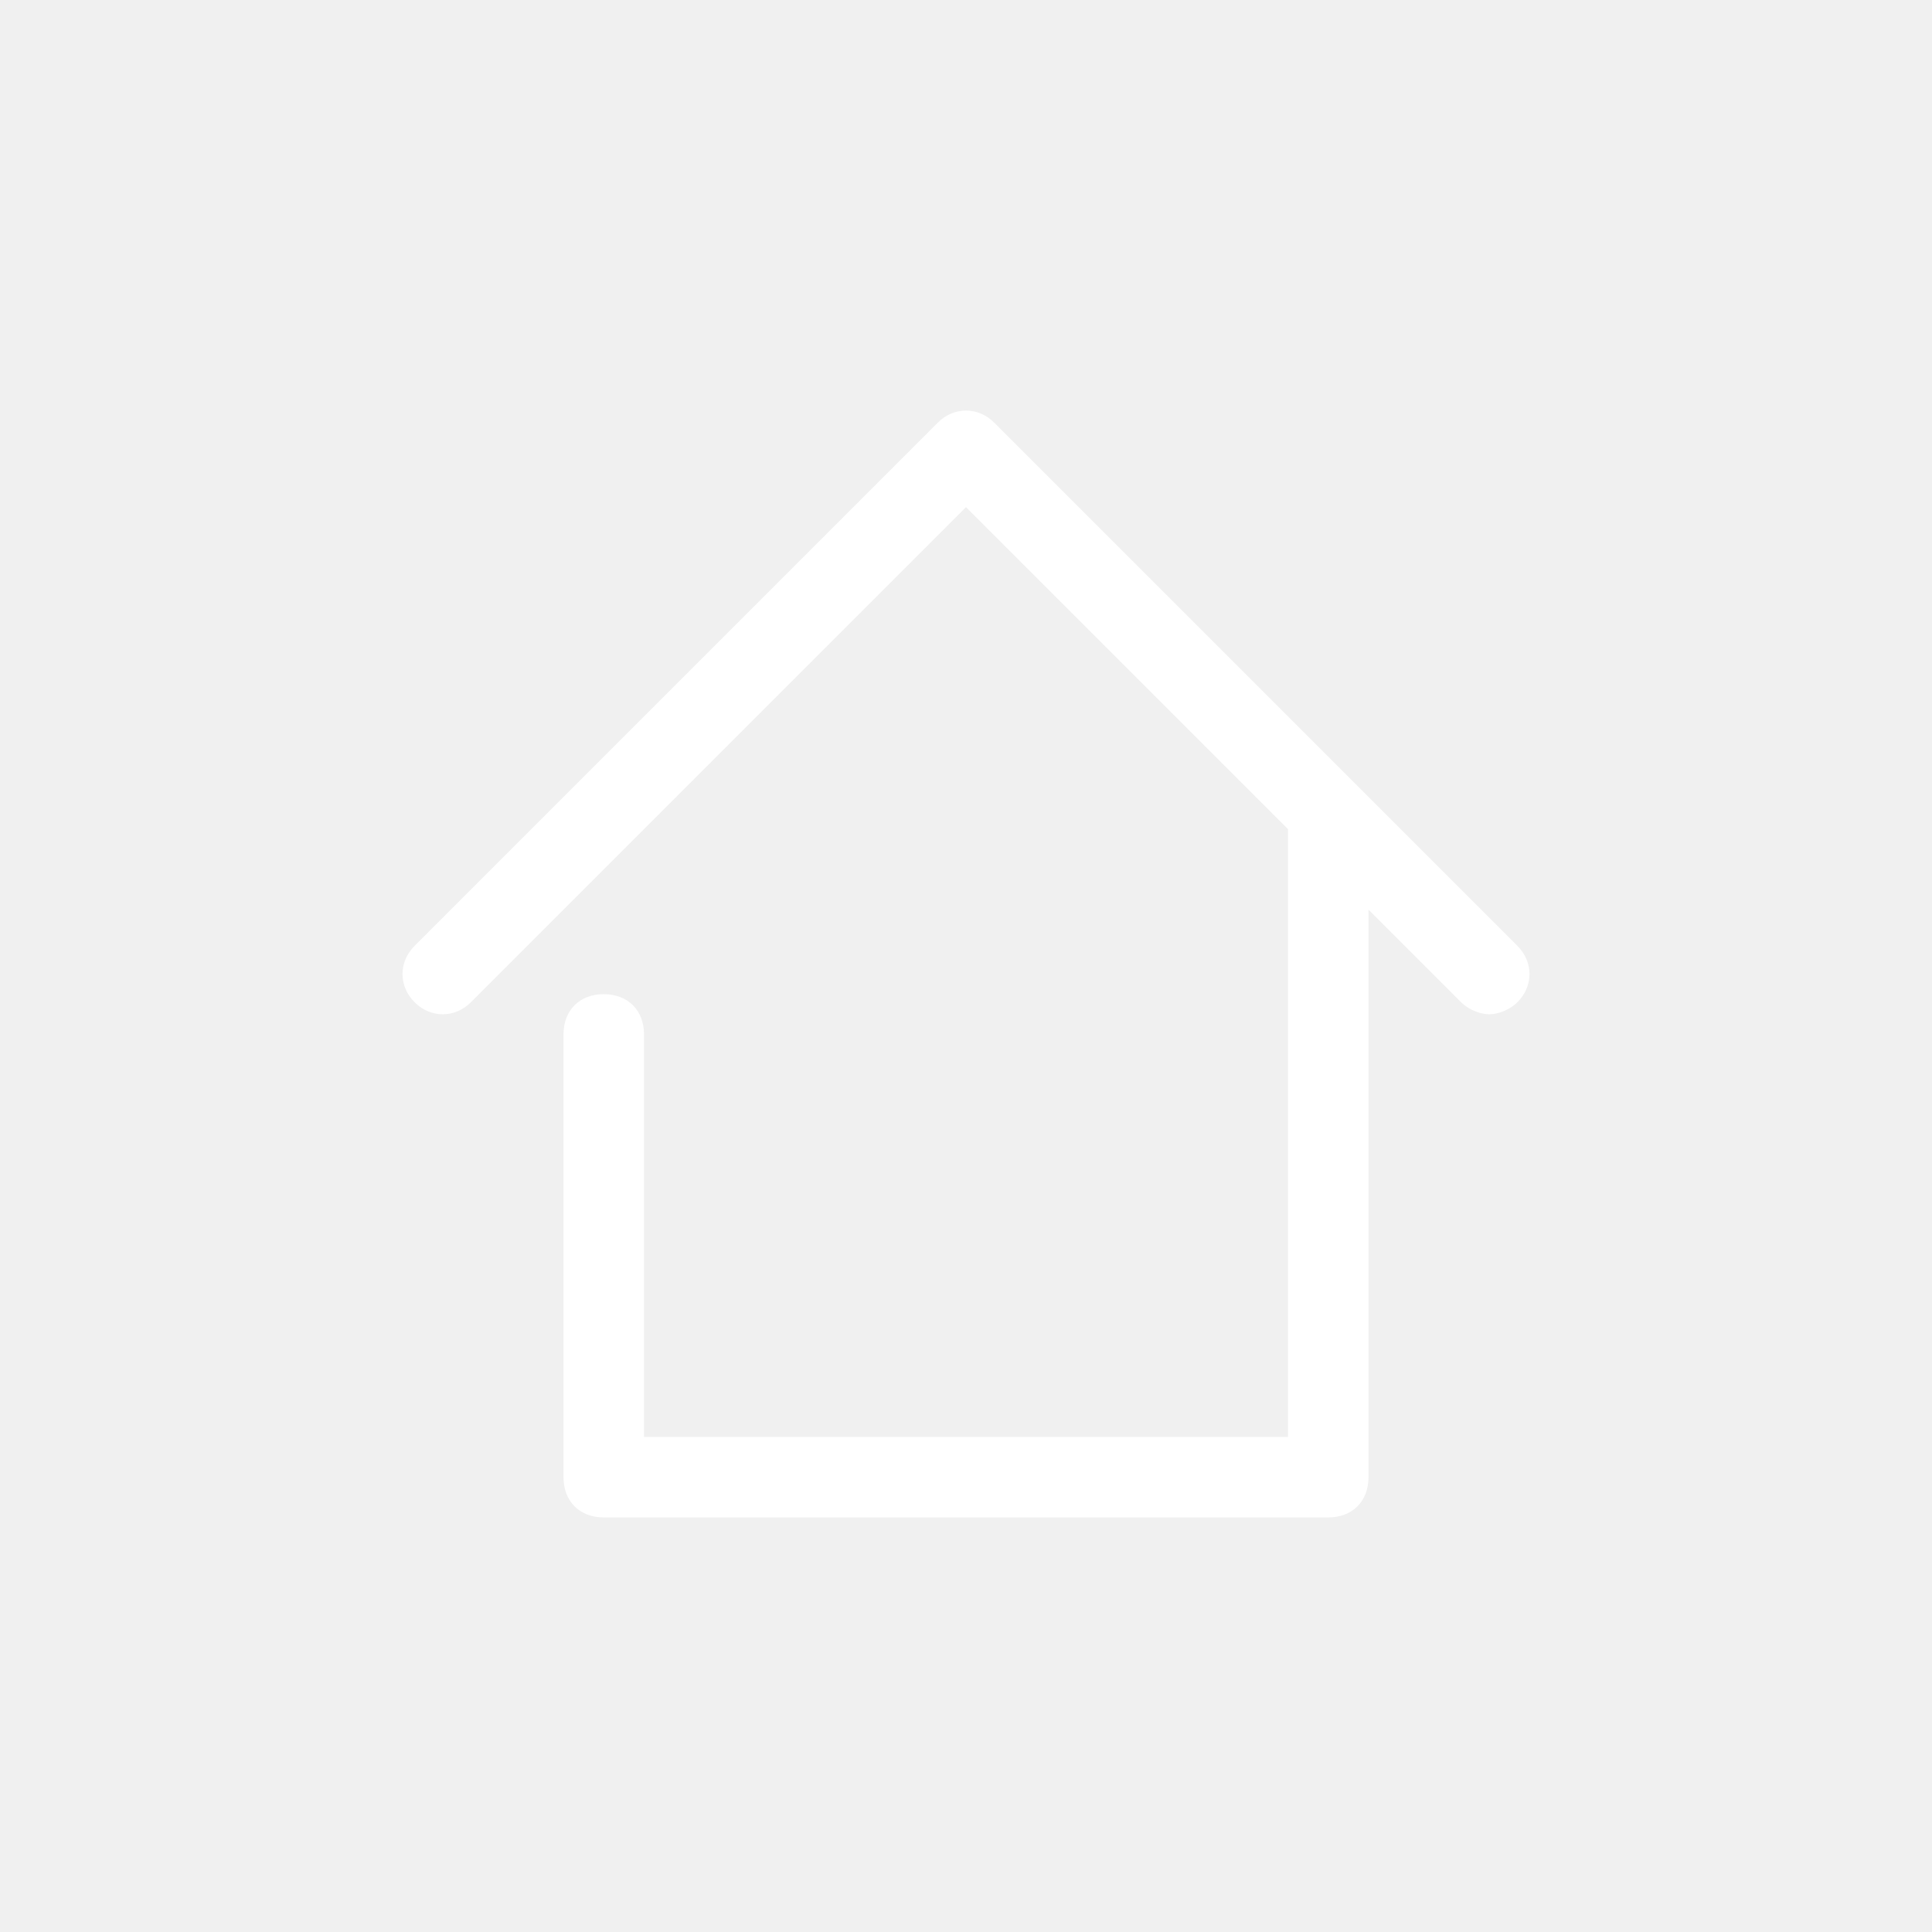
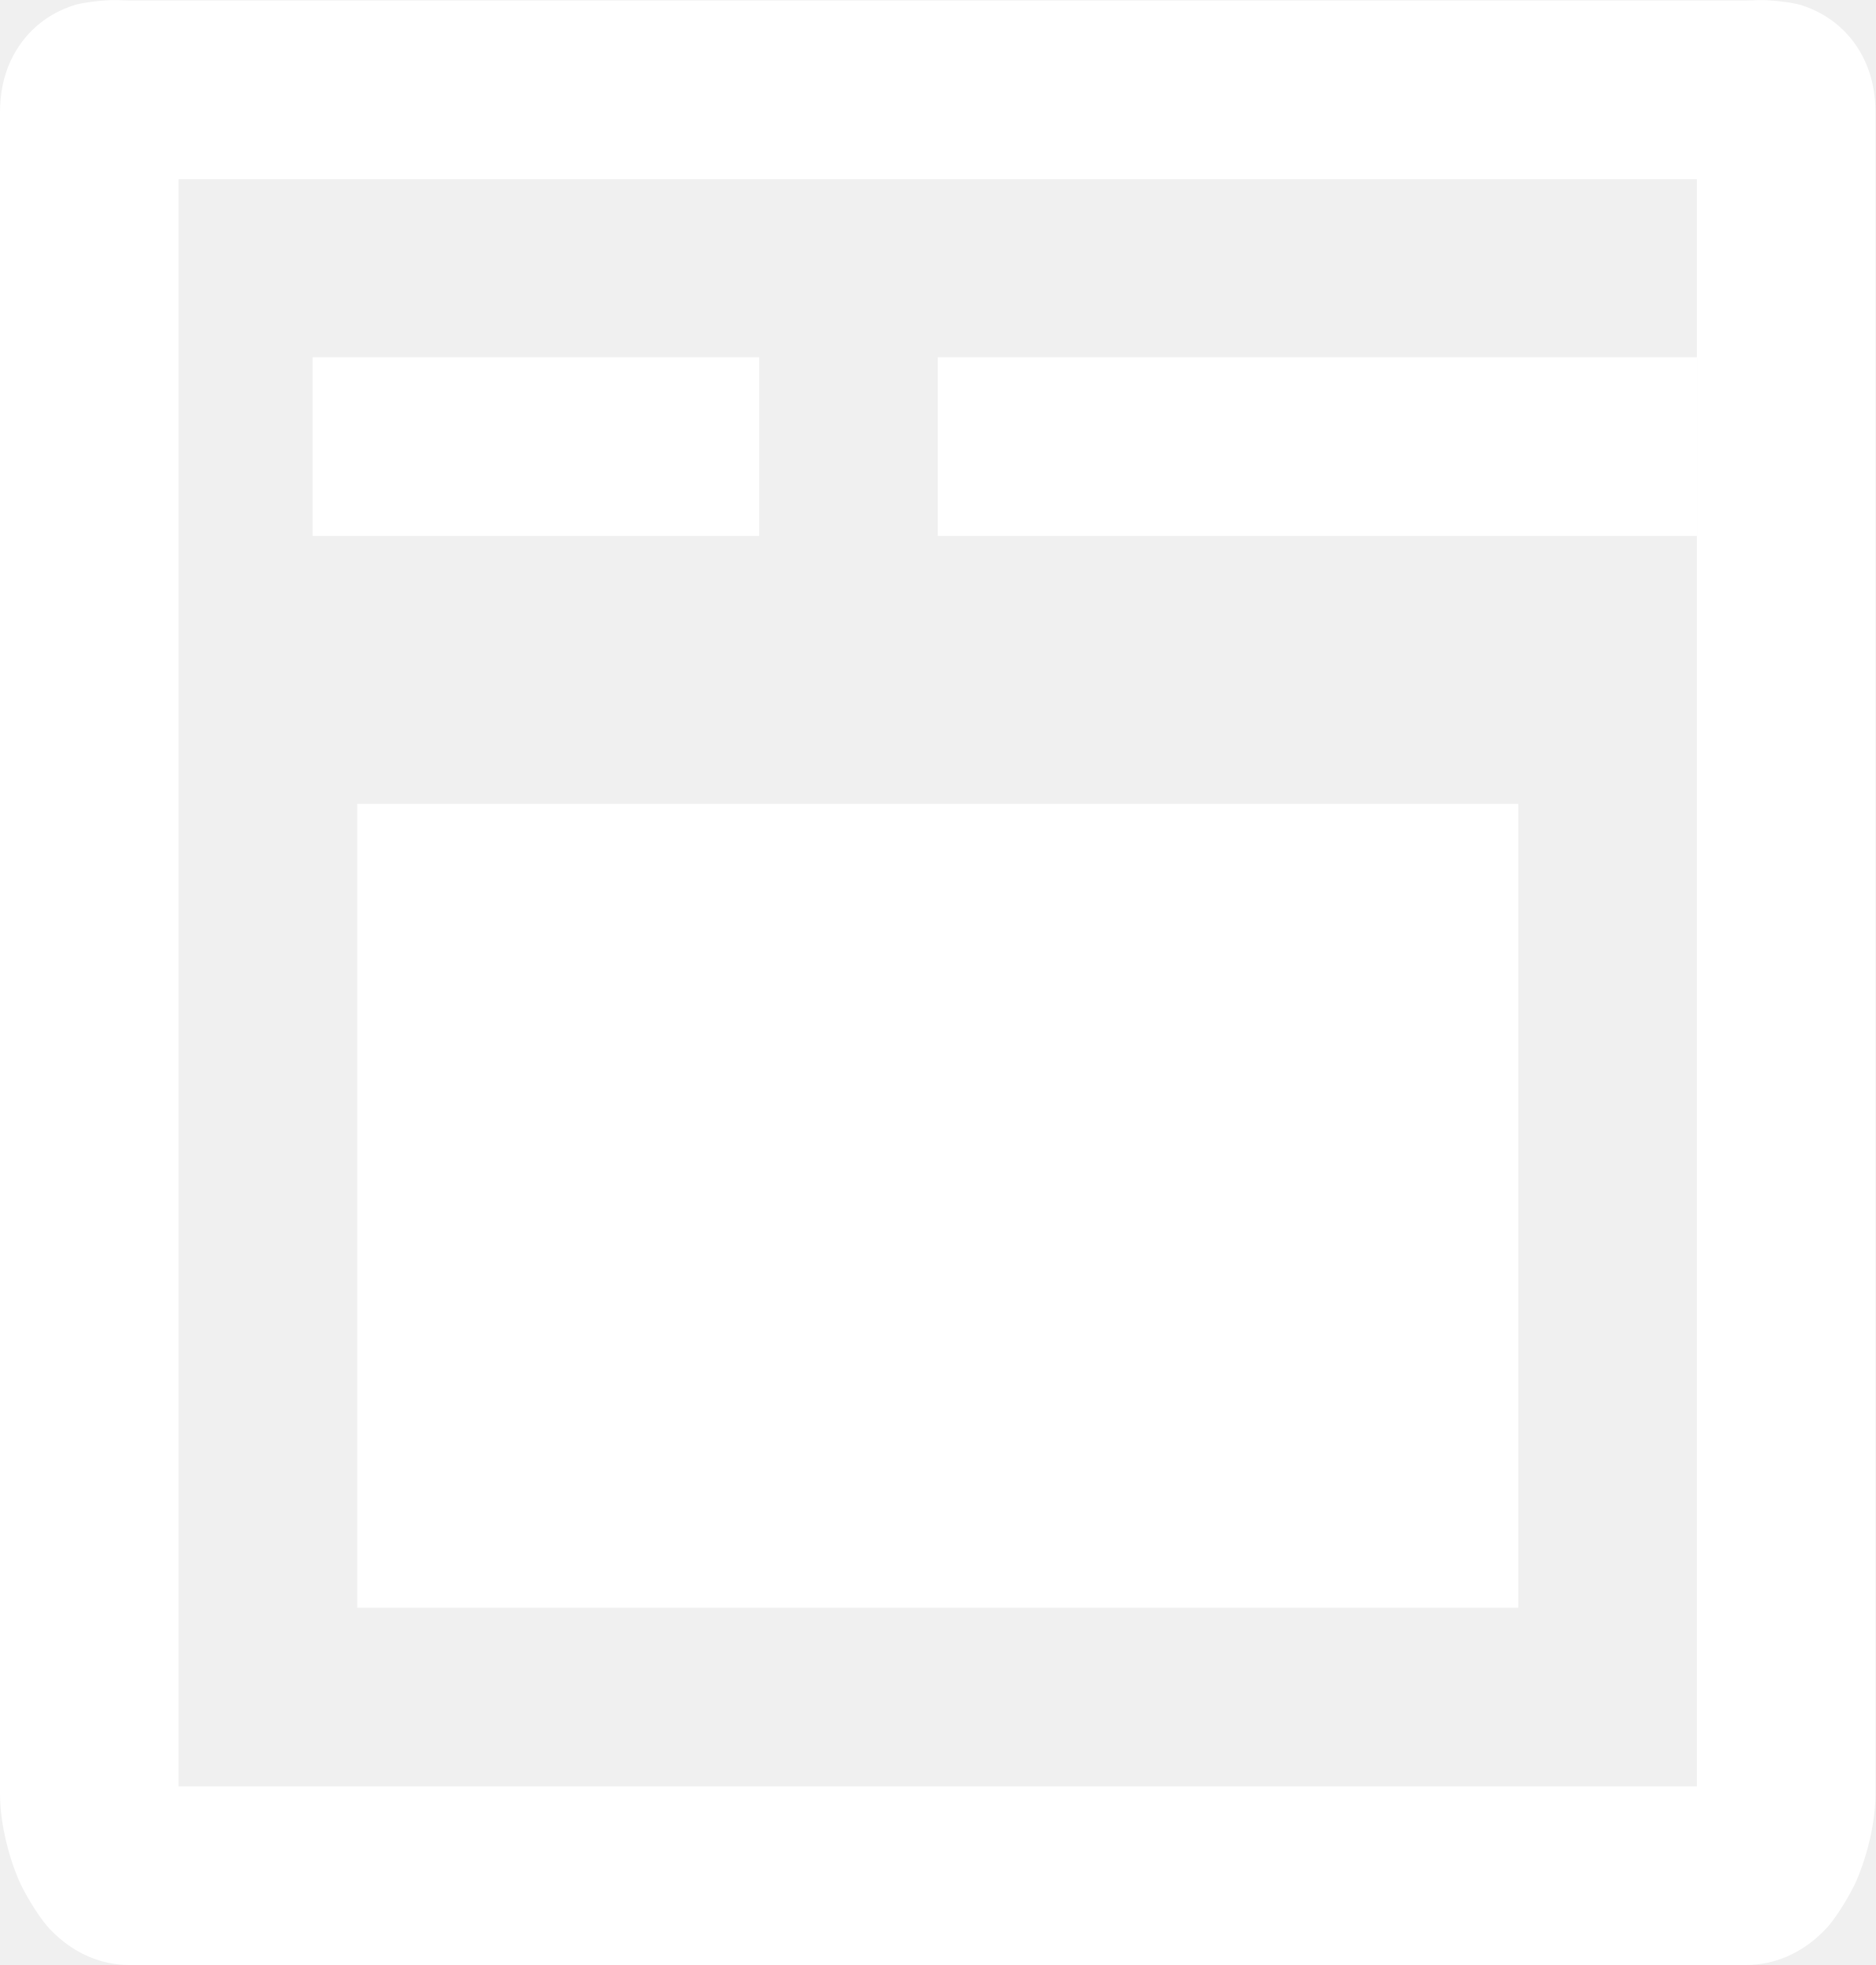
- <svg xmlns="http://www.w3.org/2000/svg" version="1.1" id="Layer_1" x="0px" y="0px" viewBox="0 0 48 48" style="enable-background:new 0 0 48 48;" xml:space="preserve">
-   <style type="text/css">
- 	.st0{fill:#FFFFFF;}
- </style>
-   <path id="path0_fill" class="st0" d="M37.7,23.5l-13-13c-0.4-0.4-1-0.4-1.4,0l-13,13c-0.4,0.4-0.4,1,0,1.4c0.4,0.4,1,0.4,1.4,0  L24,12.6l8,8c0,0,0,0,0,0.1v15H16v-10c0-0.6-0.4-1-1-1c-0.6,0-1,0.4-1,1v11c0,0.6,0.4,1,1,1h18c0.6,0,1-0.4,1-1V22.6l2.3,2.3  c0.2,0.2,0.5,0.3,0.7,0.3s0.5-0.1,0.7-0.3C38.1,24.5,38.1,23.9,37.7,23.5z" />
+ <svg xmlns="http://www.w3.org/2000/svg" xmlns:xlink="http://www.w3.org/1999/xlink" width="21" height="22" viewBox="0 0 21 22" version="1.1">
+   <g id="Canvas" transform="translate(8433 4954)">
+     <g id="Icon : home">
+       <g id="Stroke 421">
+         <use xlink:href="#path0_stroke" transform="translate(-8432 -4953)" fill="#FFFFFF" />
+       </g>
+       <g id="Rectangle">
+         <use xlink:href="#path1_fill" transform="translate(-8429 -4945)" fill="#FFFFFF" />
+       </g>
+       <g id="Line">
+         <use xlink:href="#path2_stroke" transform="translate(-8429 -4950)" fill="#FFFFFF" />
+       </g>
+       <g id="Line Copy">
+         <use xlink:href="#path3_stroke" transform="translate(-8422 -4950)" fill="#FFFFFF" />
+       </g>
+     </g>
+   </g>
+   <defs>
+     <path id="path0_stroke" d="M 18.548 19C 17.995 19 17.548 19.448 17.548 20C 17.548 20.552 17.995 21 18.548 21L 18.548 19ZM 18.548 19L 0.452 19L 0.452 21L 18.548 21L 18.548 19ZM 0.452 19C 0.805 19 0.996 19.206 1.024 19.238C 1.067 19.286 1.068 19.306 1.051 19.265C 1.029 19.217 1.024 19.201 1.011 19.14C 0.997 19.084 1.002 19.062 1 19.079L -1 19.079C -1 19.401 -0.911 19.766 -0.786 20.058C -0.72 20.204 -0.589 20.425 -0.472 20.565C -0.335 20.719 -0.025 21 0.452 21L 0.452 19ZM 1 19.079L 1 0.261L -1 0.261L -1 19.079L 1 19.079ZM 1 0.261C 1 0.264 1.003 0.411 0.898 0.59C 0.768 0.812 0.565 0.929 0.404 0.974C 0.287 1.007 0.204 0.999 0.249 1C 0.28 1.001 0.353 1.006 0.452 1.006L 0.452 -0.994C 0.427 -0.993 0.381 -0.997 0.304 -0.999C 0.222 -1.001 0.022 -0.988 -0.139 -0.951C -0.382 -0.882 -0.651 -0.722 -0.827 -0.421C -0.978 -0.164 -1 0.096 -1 0.261L 1 0.261ZM 0.452 1.006L 18.548 1.006L 18.548 -0.994L 0.452 -0.994L 0.452 1.006ZM 18.548 1.006C 18.647 1.006 18.72 1.001 18.751 1C 18.796 0.999 18.712 1.007 18.596 0.974C 18.435 0.929 18.232 0.812 18.102 0.59C 17.997 0.411 18 0.264 18 0.261L 20 0.261C 20 0.096 19.978 -0.164 19.827 -0.421C 19.651 -0.722 19.382 -0.882 19.139 -0.951C 18.978 -0.988 18.778 -1.001 18.696 -0.999C 18.619 -0.997 18.573 -0.993 18.548 -0.994L 18.548 1.006ZM 18 0.261L 18 19.079L 20 19.079L 20 0.261L 18 0.261ZM 18 19.079C 17.998 19.062 18.003 19.084 17.989 19.14C 17.976 19.201 17.971 19.217 17.949 19.265C 17.932 19.306 17.933 19.286 17.976 19.238C 18.004 19.206 18.195 19 18.548 19L 18.548 21C 19.025 21 19.335 20.719 19.472 20.565C 19.589 20.425 19.72 20.204 19.786 20.058C 19.911 19.766 20 19.401 20 19.079L 18 19.079Z" />
+     <path id="path1_fill" fill-rule="evenodd" d="M 0 0L 13 0L 13 9L 0 9L 0 0Z" />
+     <path id="path2_stroke" d="M 0.5 0L -0.5 0L -0.5 2L 0.5 2L 0.5 0ZM 3.5 2L 4.5 2L 4.5 0L 3.5 0L 3.5 2ZM 0.5 2L 3.5 2L 3.5 0L 0.5 0L 0.5 2Z" />
+     <path id="path3_stroke" d="M 0.5 0L -0.5 0L -0.5 2L 0.5 2L 0.5 0ZM 7 2L 8 2L 8 0L 7 0L 7 2ZM 0.5 2L 7 2L 7 0L 0.5 0L 0.5 2Z" />
+   </defs>
</svg>
